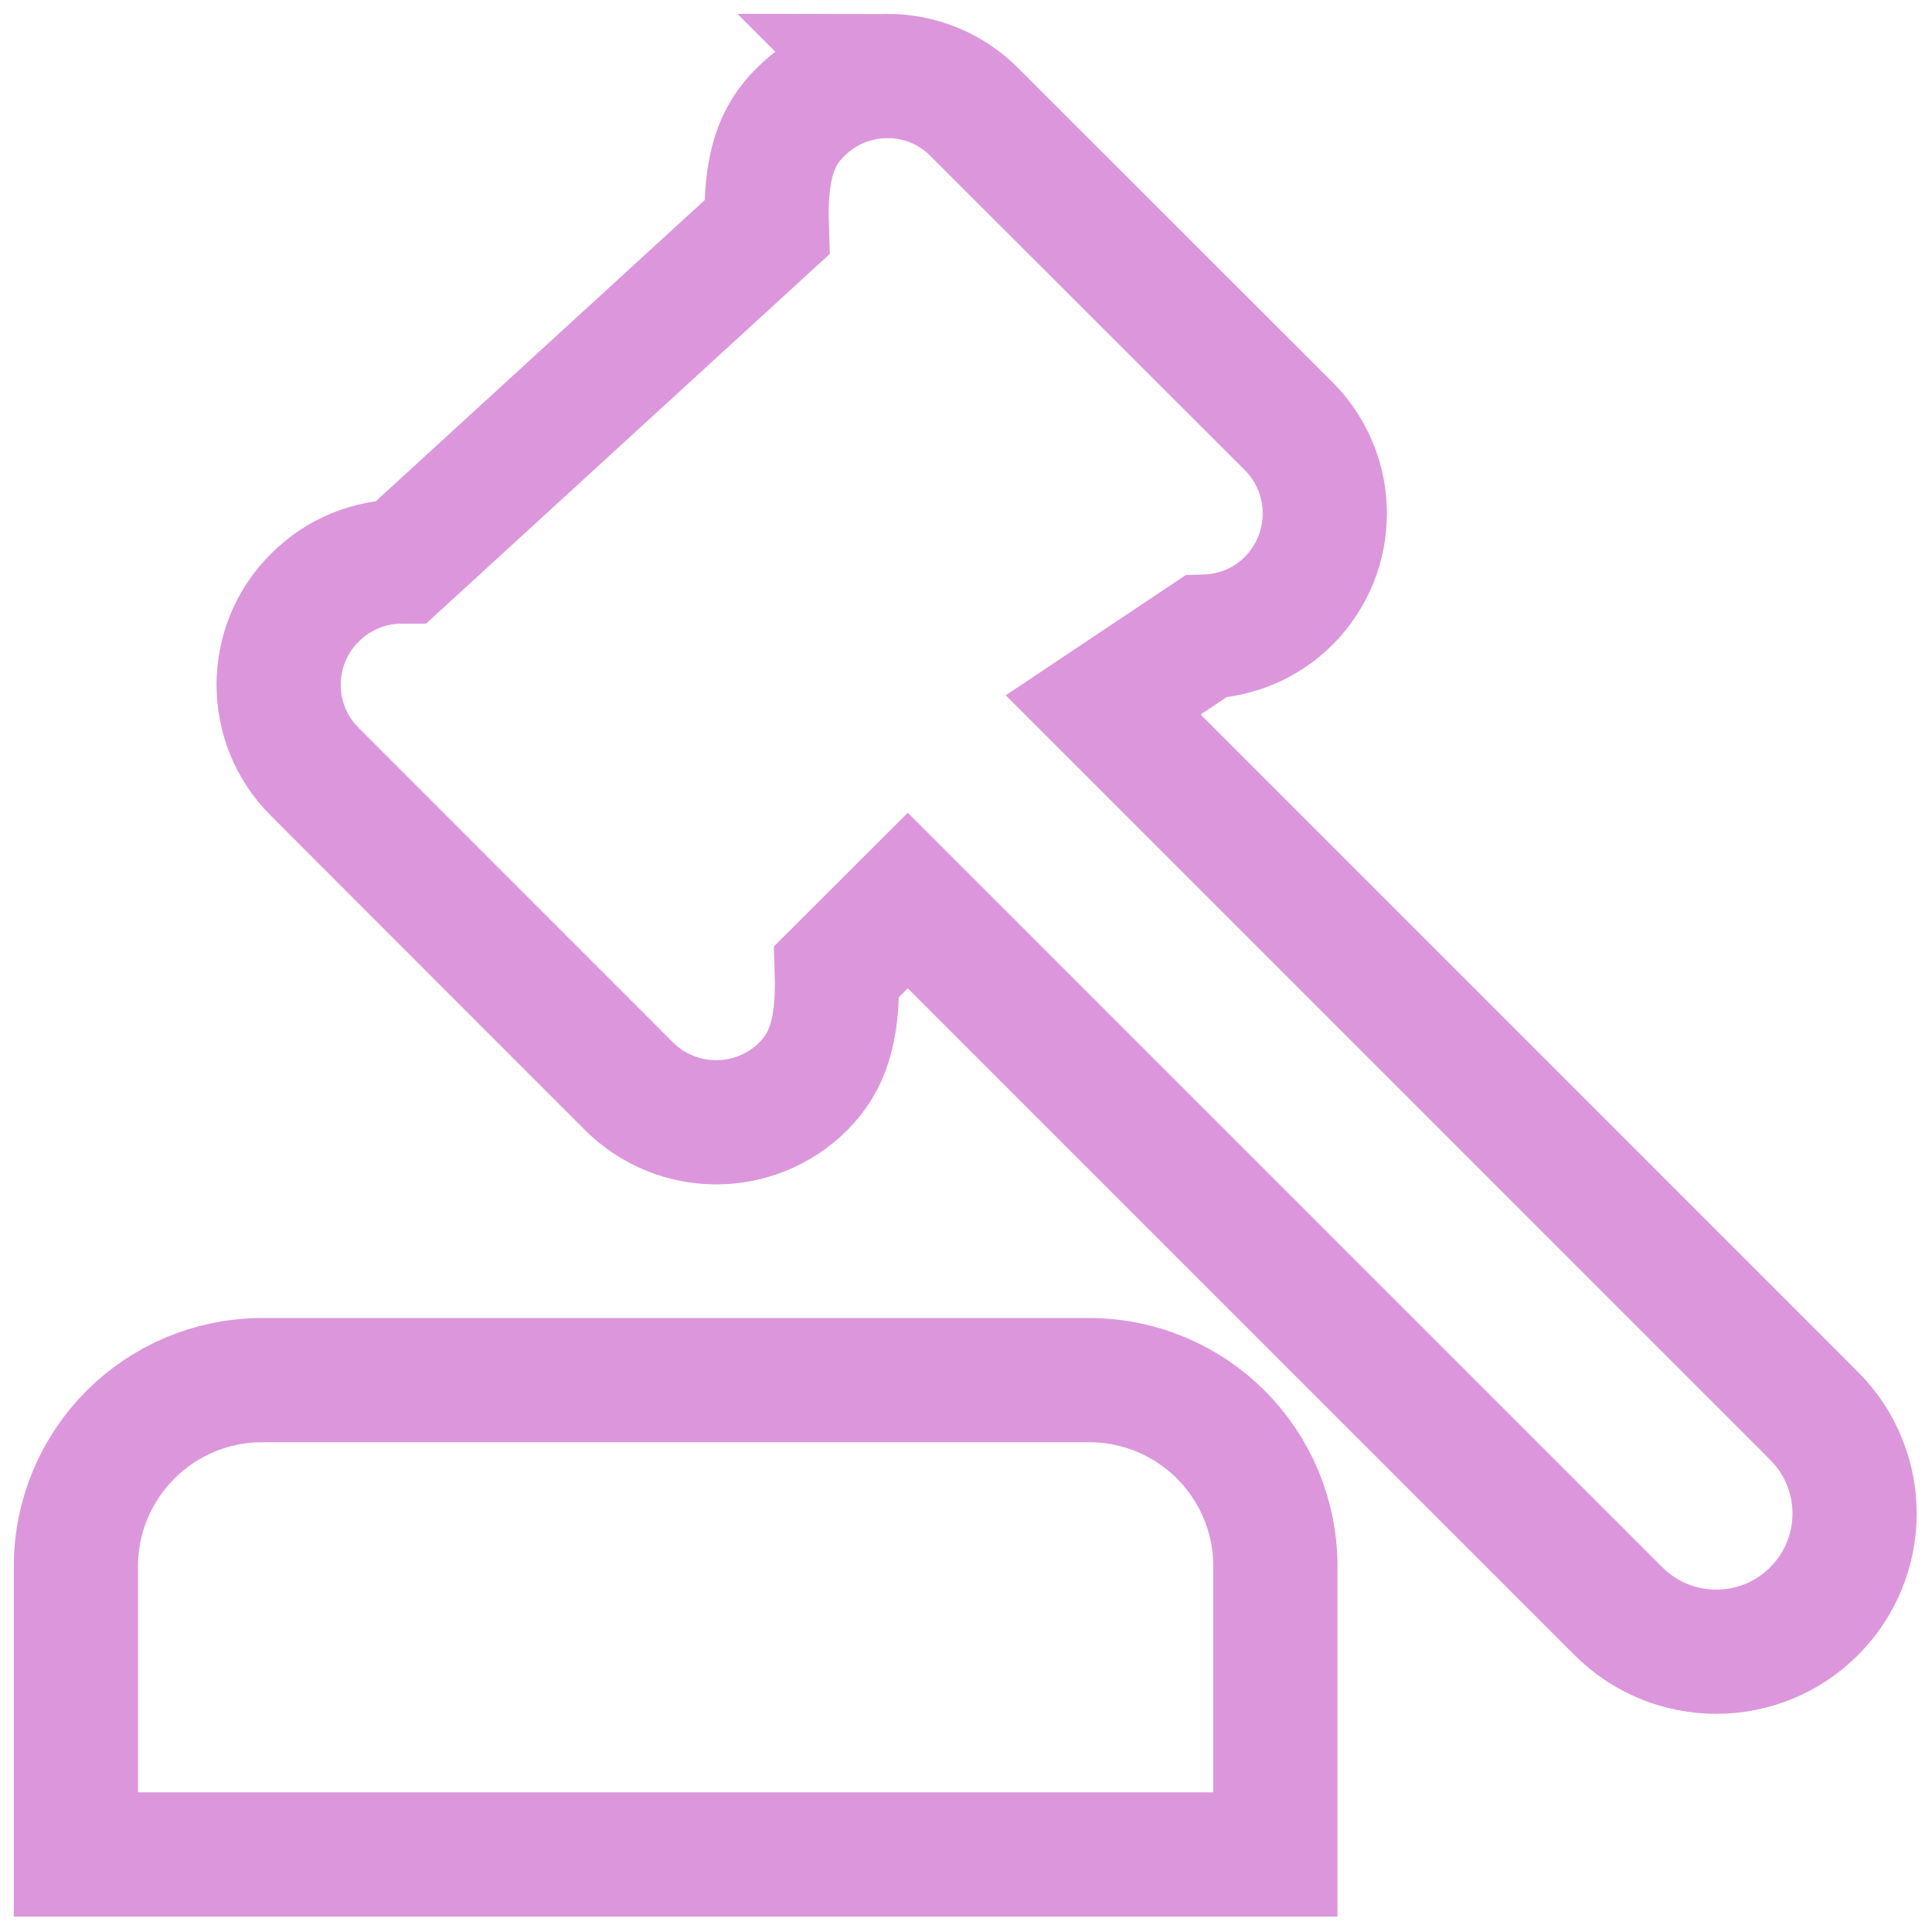
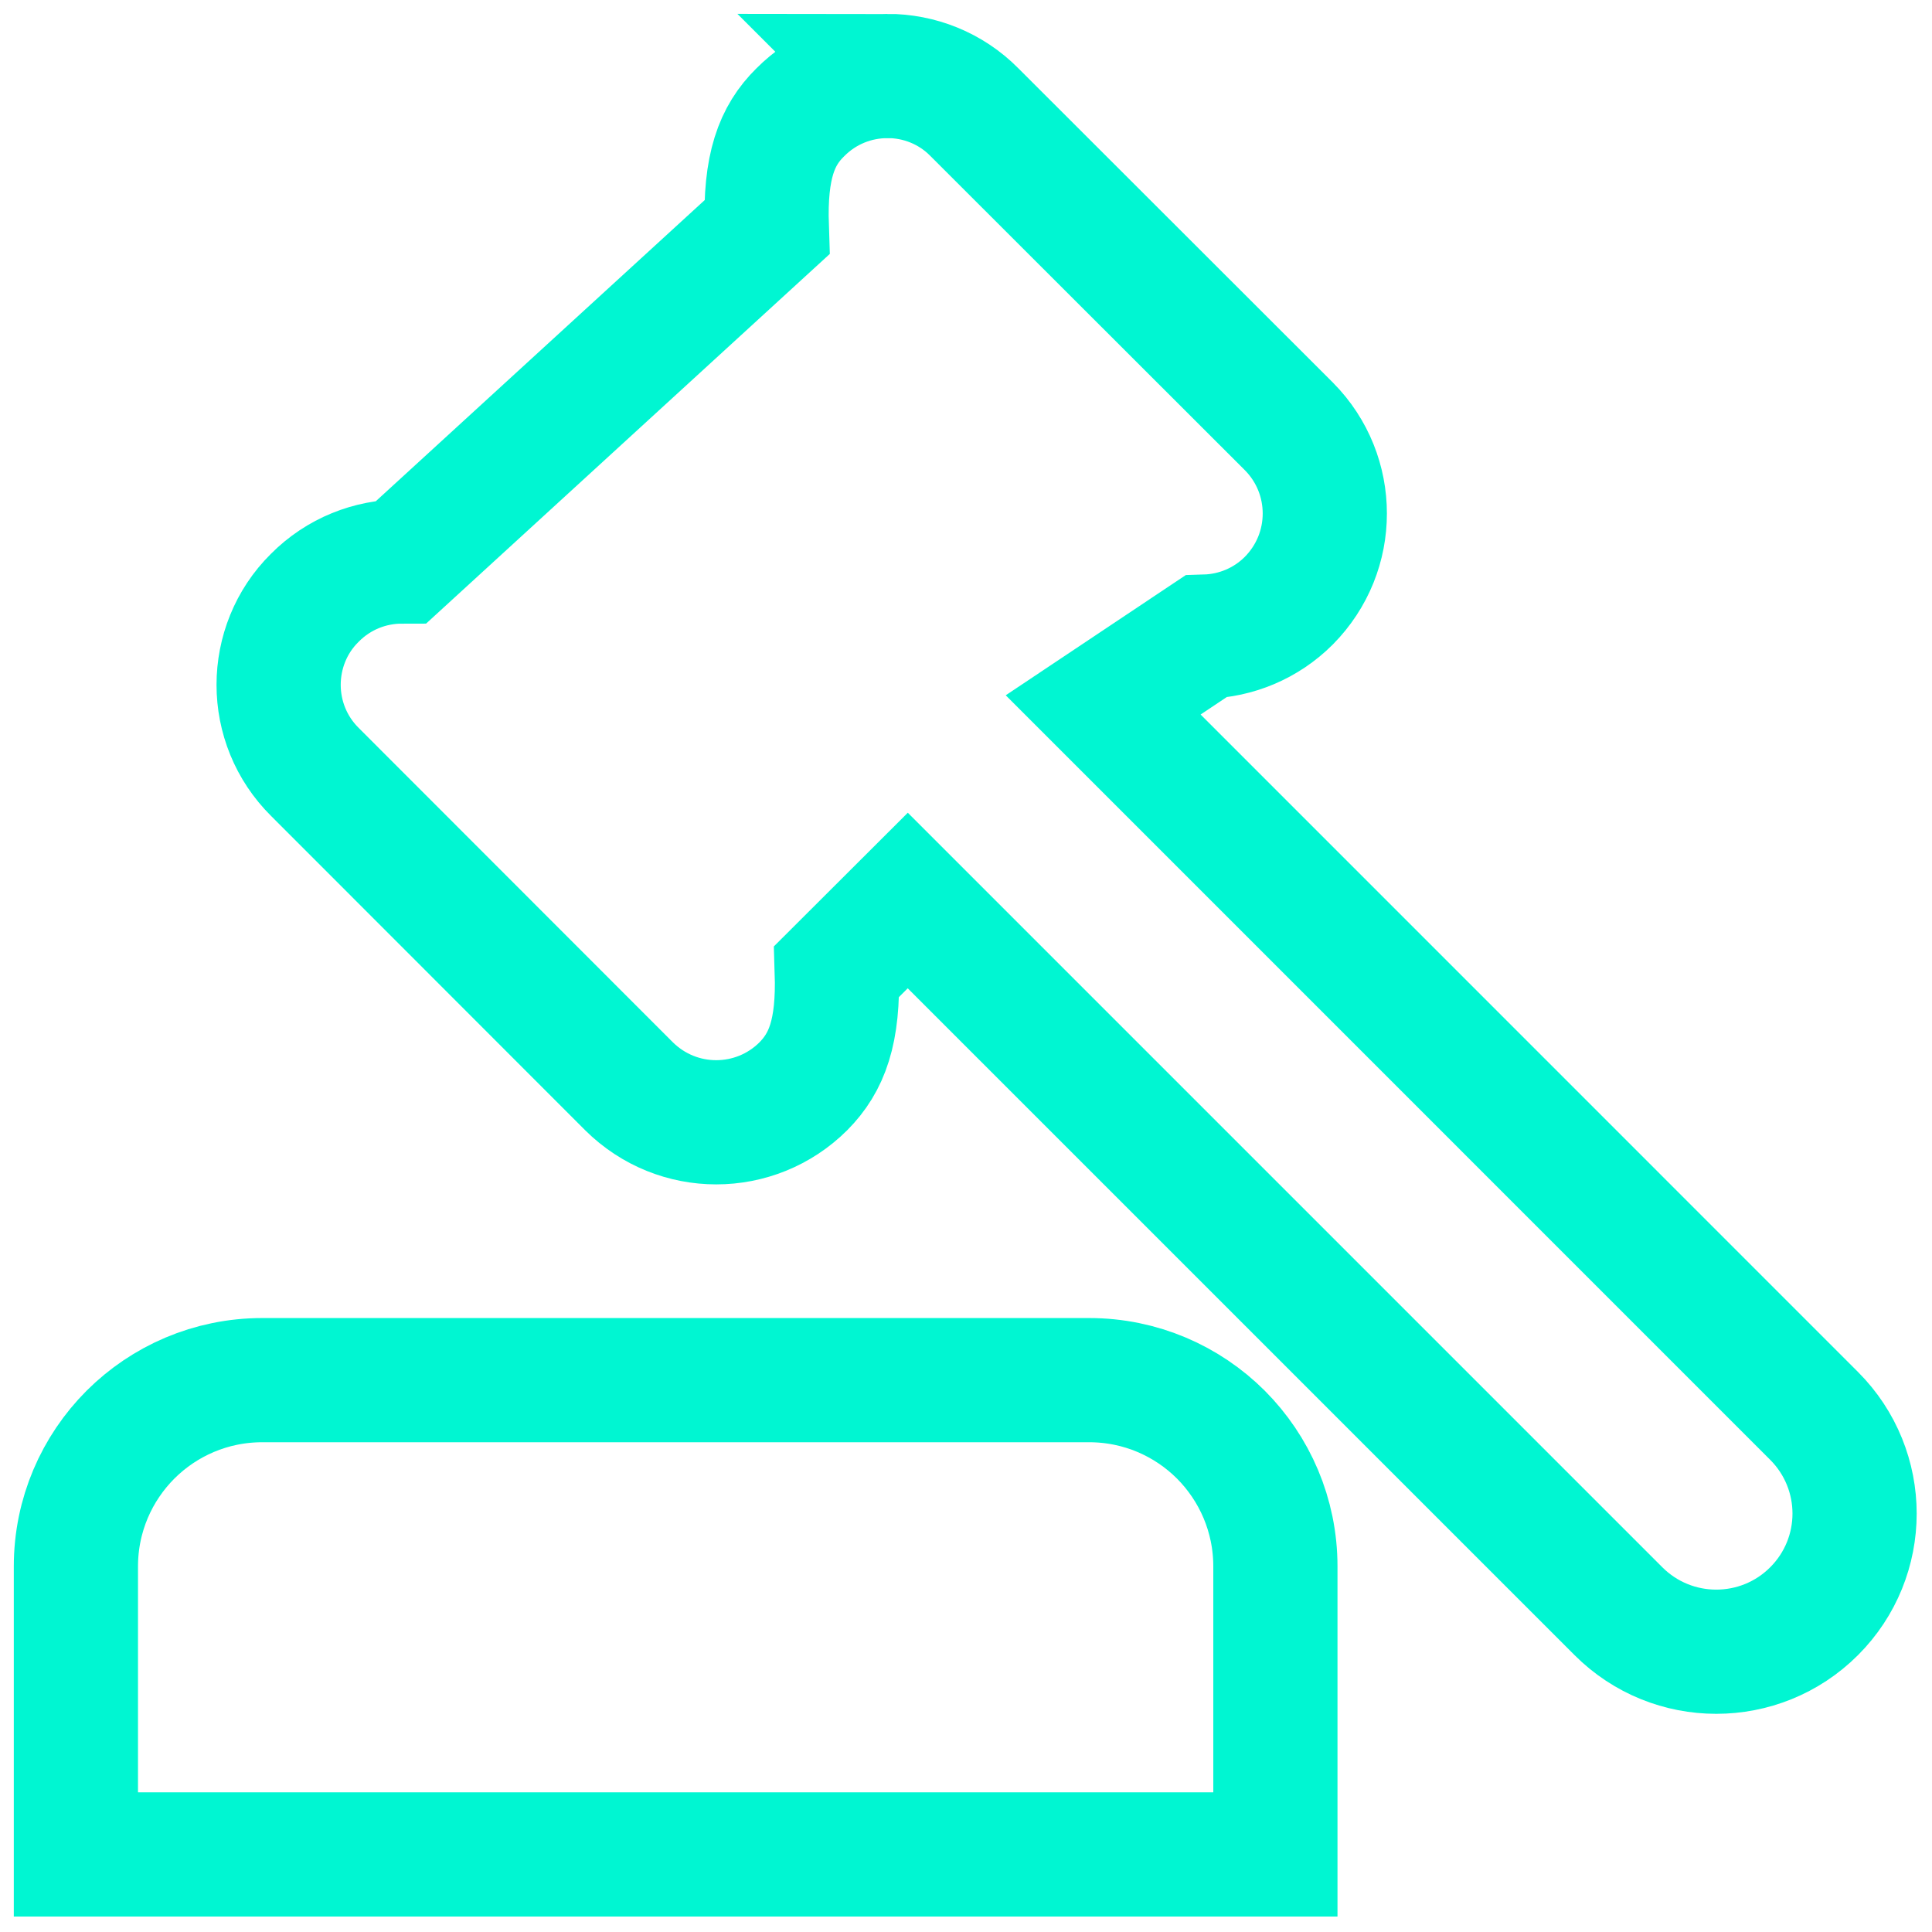
<svg xmlns="http://www.w3.org/2000/svg" width="28" height="28" viewBox="0 0 28 28">
  <g fill="none" fill-rule="evenodd">
-     <g fill-rule="nonzero" stroke="#DC97DC" stroke-width="1.8">
+     <g fill-rule="nonzero" stroke="#00F6D2" stroke-width="1.8">
      <g>
        <g>
          <path d="M13.784 18.002c.746 0 1.421.302 1.91.79.488.49.79 1.165.79 1.91h0v4.174H-.9v-4.174c0-.745.302-1.42.791-1.91.489-.488 1.164-.79 1.91-.79h0zM10.86-.899c.46 0 .918.176 1.262.525h0l4.56 4.556c.346.35.518.805.518 1.26 0 .455-.172.91-.522 1.264-.332.332-.767.507-1.207.52h0l-1.483.99L24.291 18.52c.391.391.587.904.587 1.416 0 .512-.196 1.024-.587 1.415-.391.391-.904.587-1.418.587-.513 0-1.026-.196-1.417-.587h0l-10.3-10.3-1.029 1.027c.028.877-.143 1.32-.484 1.665-.348.347-.805.522-1.263.522-.456 0-.912-.173-1.265-.523h0L2.566 9.19c-.352-.348-.528-.807-.528-1.265 0-.458.176-.917.522-1.259.348-.352.807-.528 1.265-.528h0l5.288-4.842c-.03-.886.145-1.332.482-1.665.349-.353.807-.529 1.266-.529z" transform="translate(-21 -212) translate(21 212) translate(2 2)" />
        </g>
      </g>
    </g>
  </g>
</svg>
